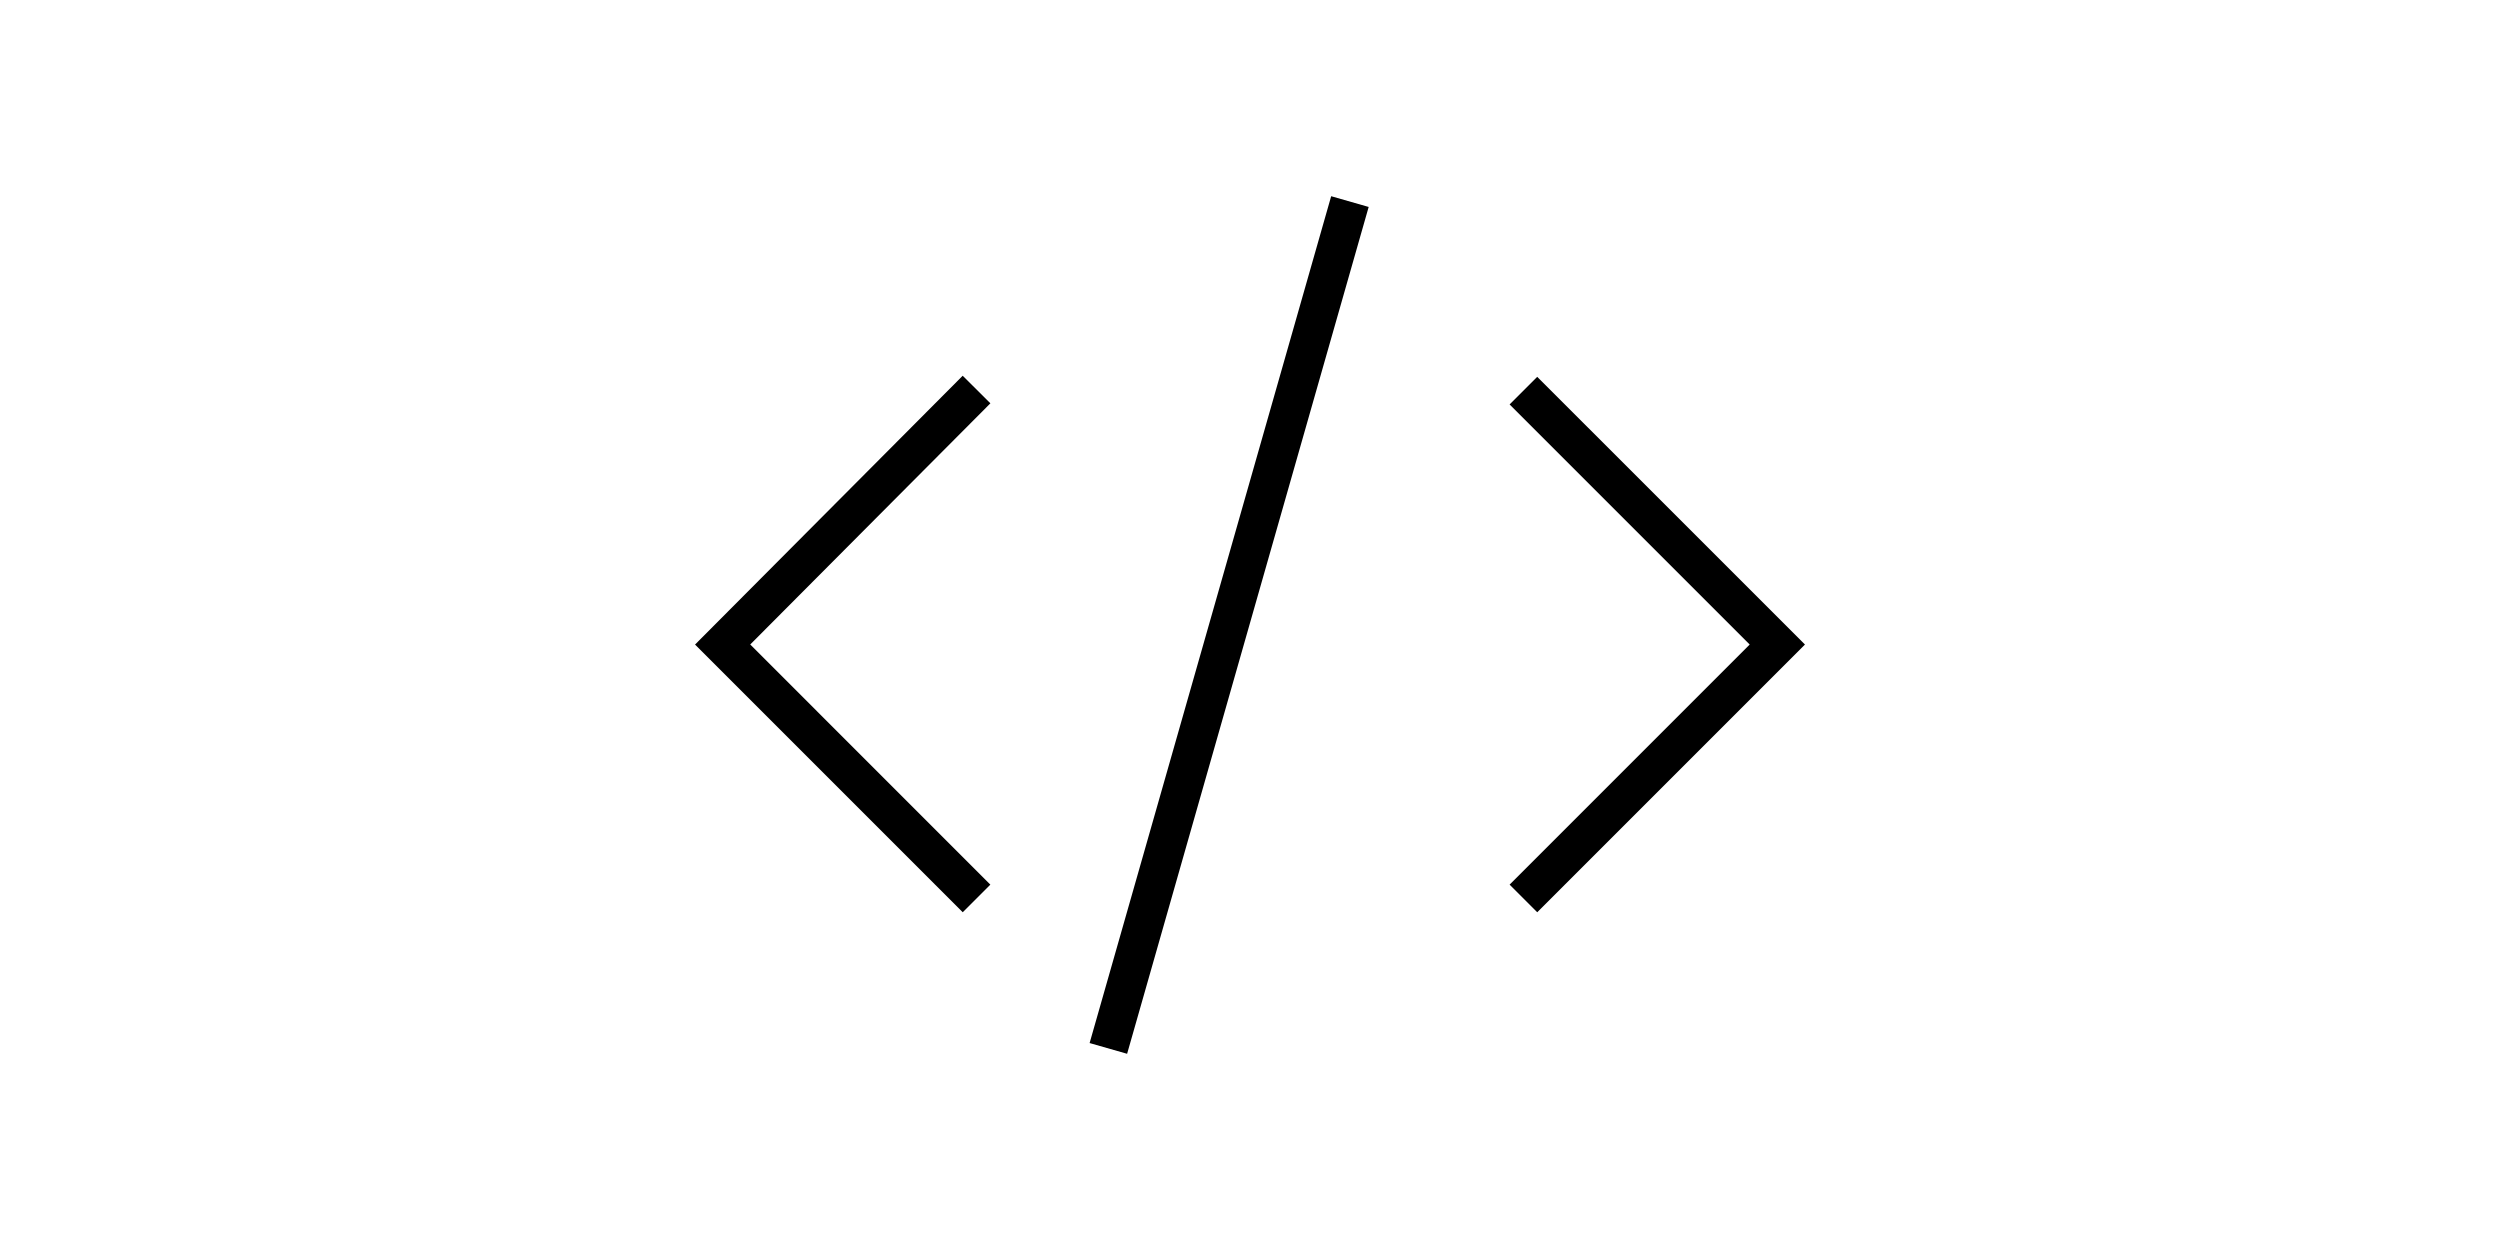
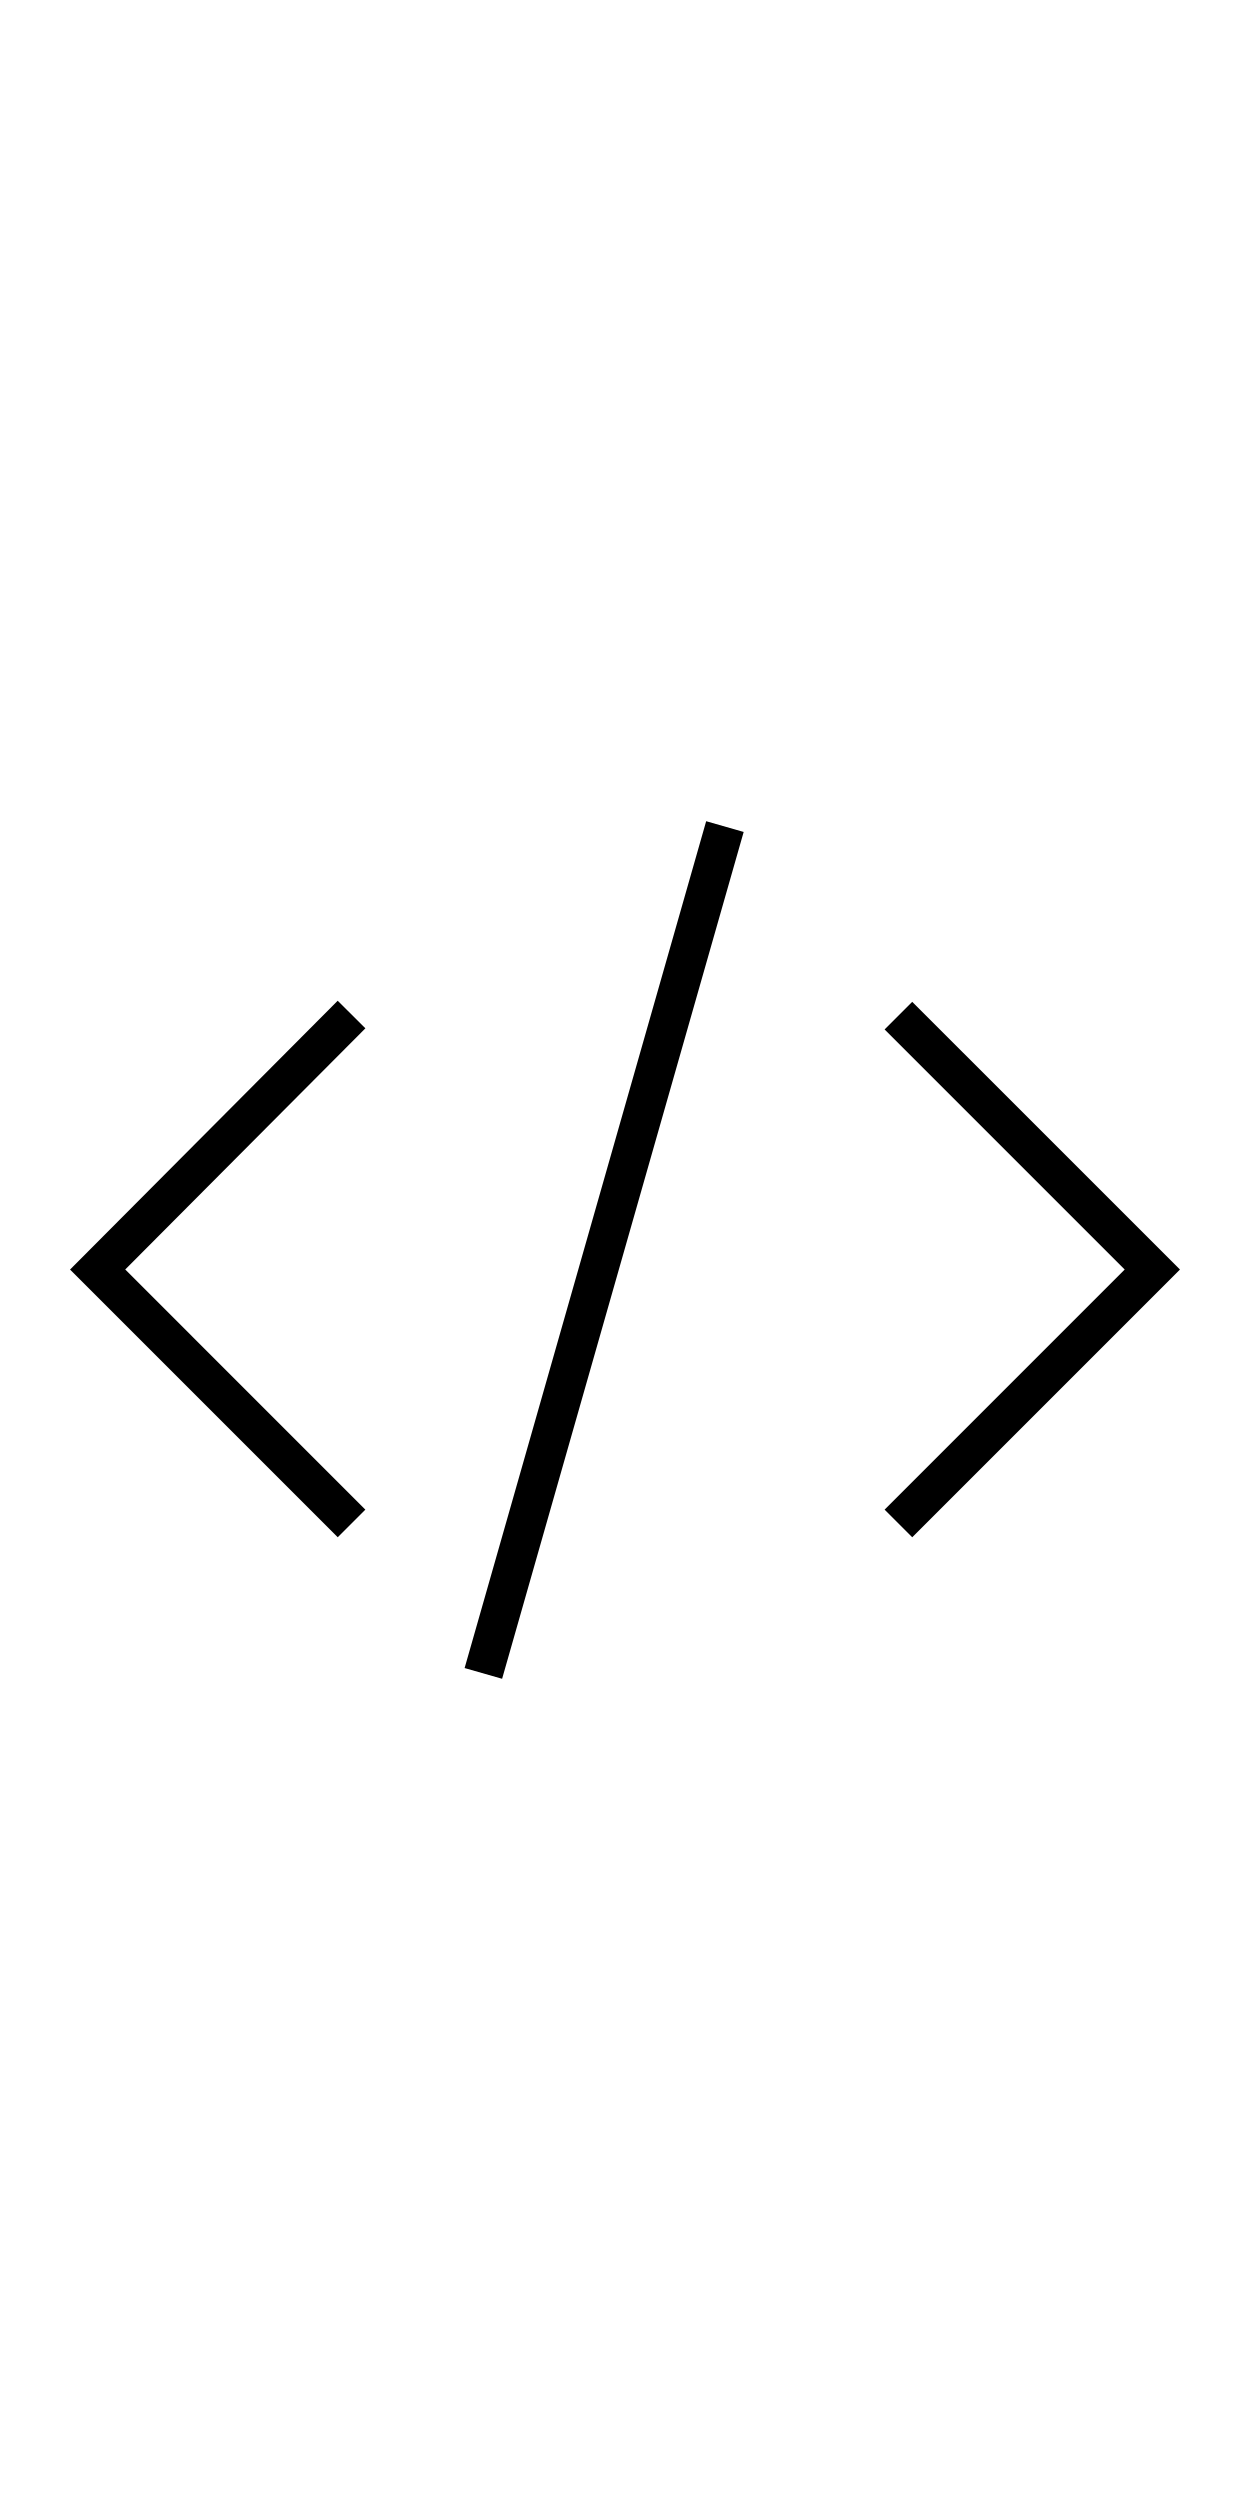
- <svg xmlns="http://www.w3.org/2000/svg" viewBox="-16 0 64 32">
+ <svg xmlns="http://www.w3.org/2000/svg" viewBox="0 -16 32 64">
  <path d="M12.854 26.977l-.96-.275 6.184-21.679.96.275zm9.792-16.623l6.146 6.146-6.146 6.147.707.707 6.854-6.854-6.854-6.853zM9.353 22.647l-6.147-6.148 6.148-6.174-.709-.706-6.852 6.882 6.853 6.853z" />
  <path fill="none" d="M0 0h32v32H0z" />
</svg>
